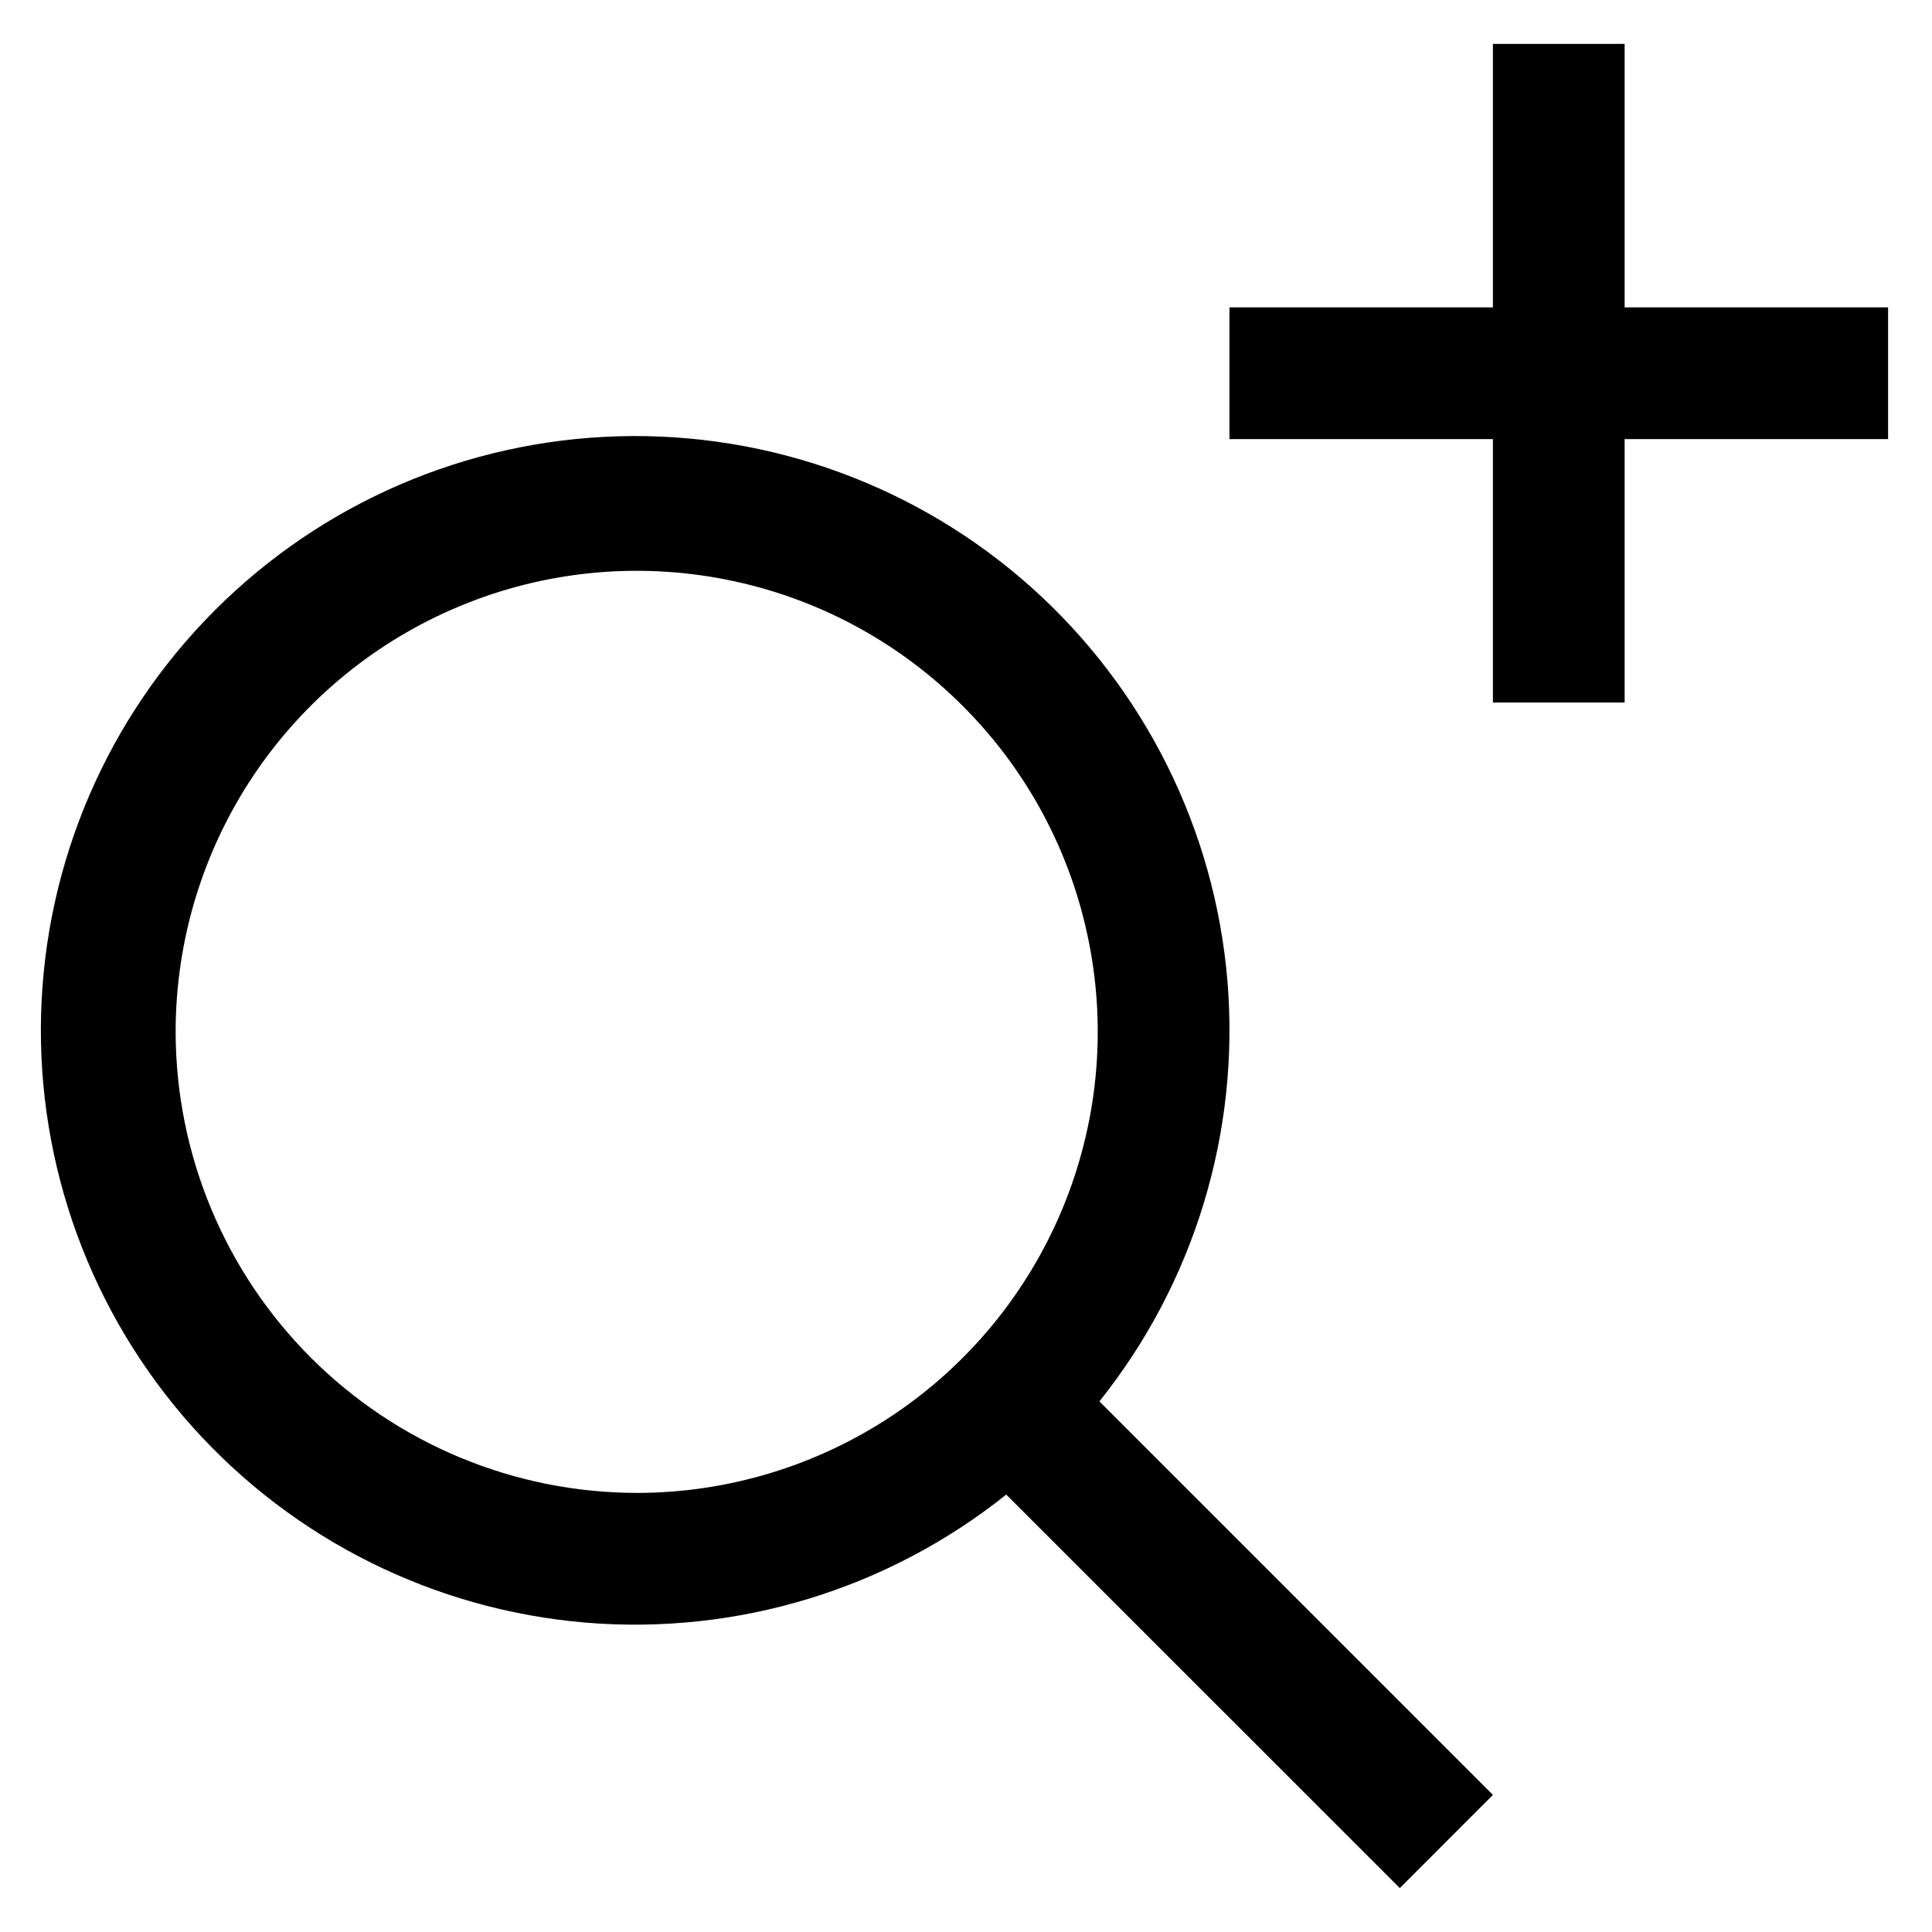
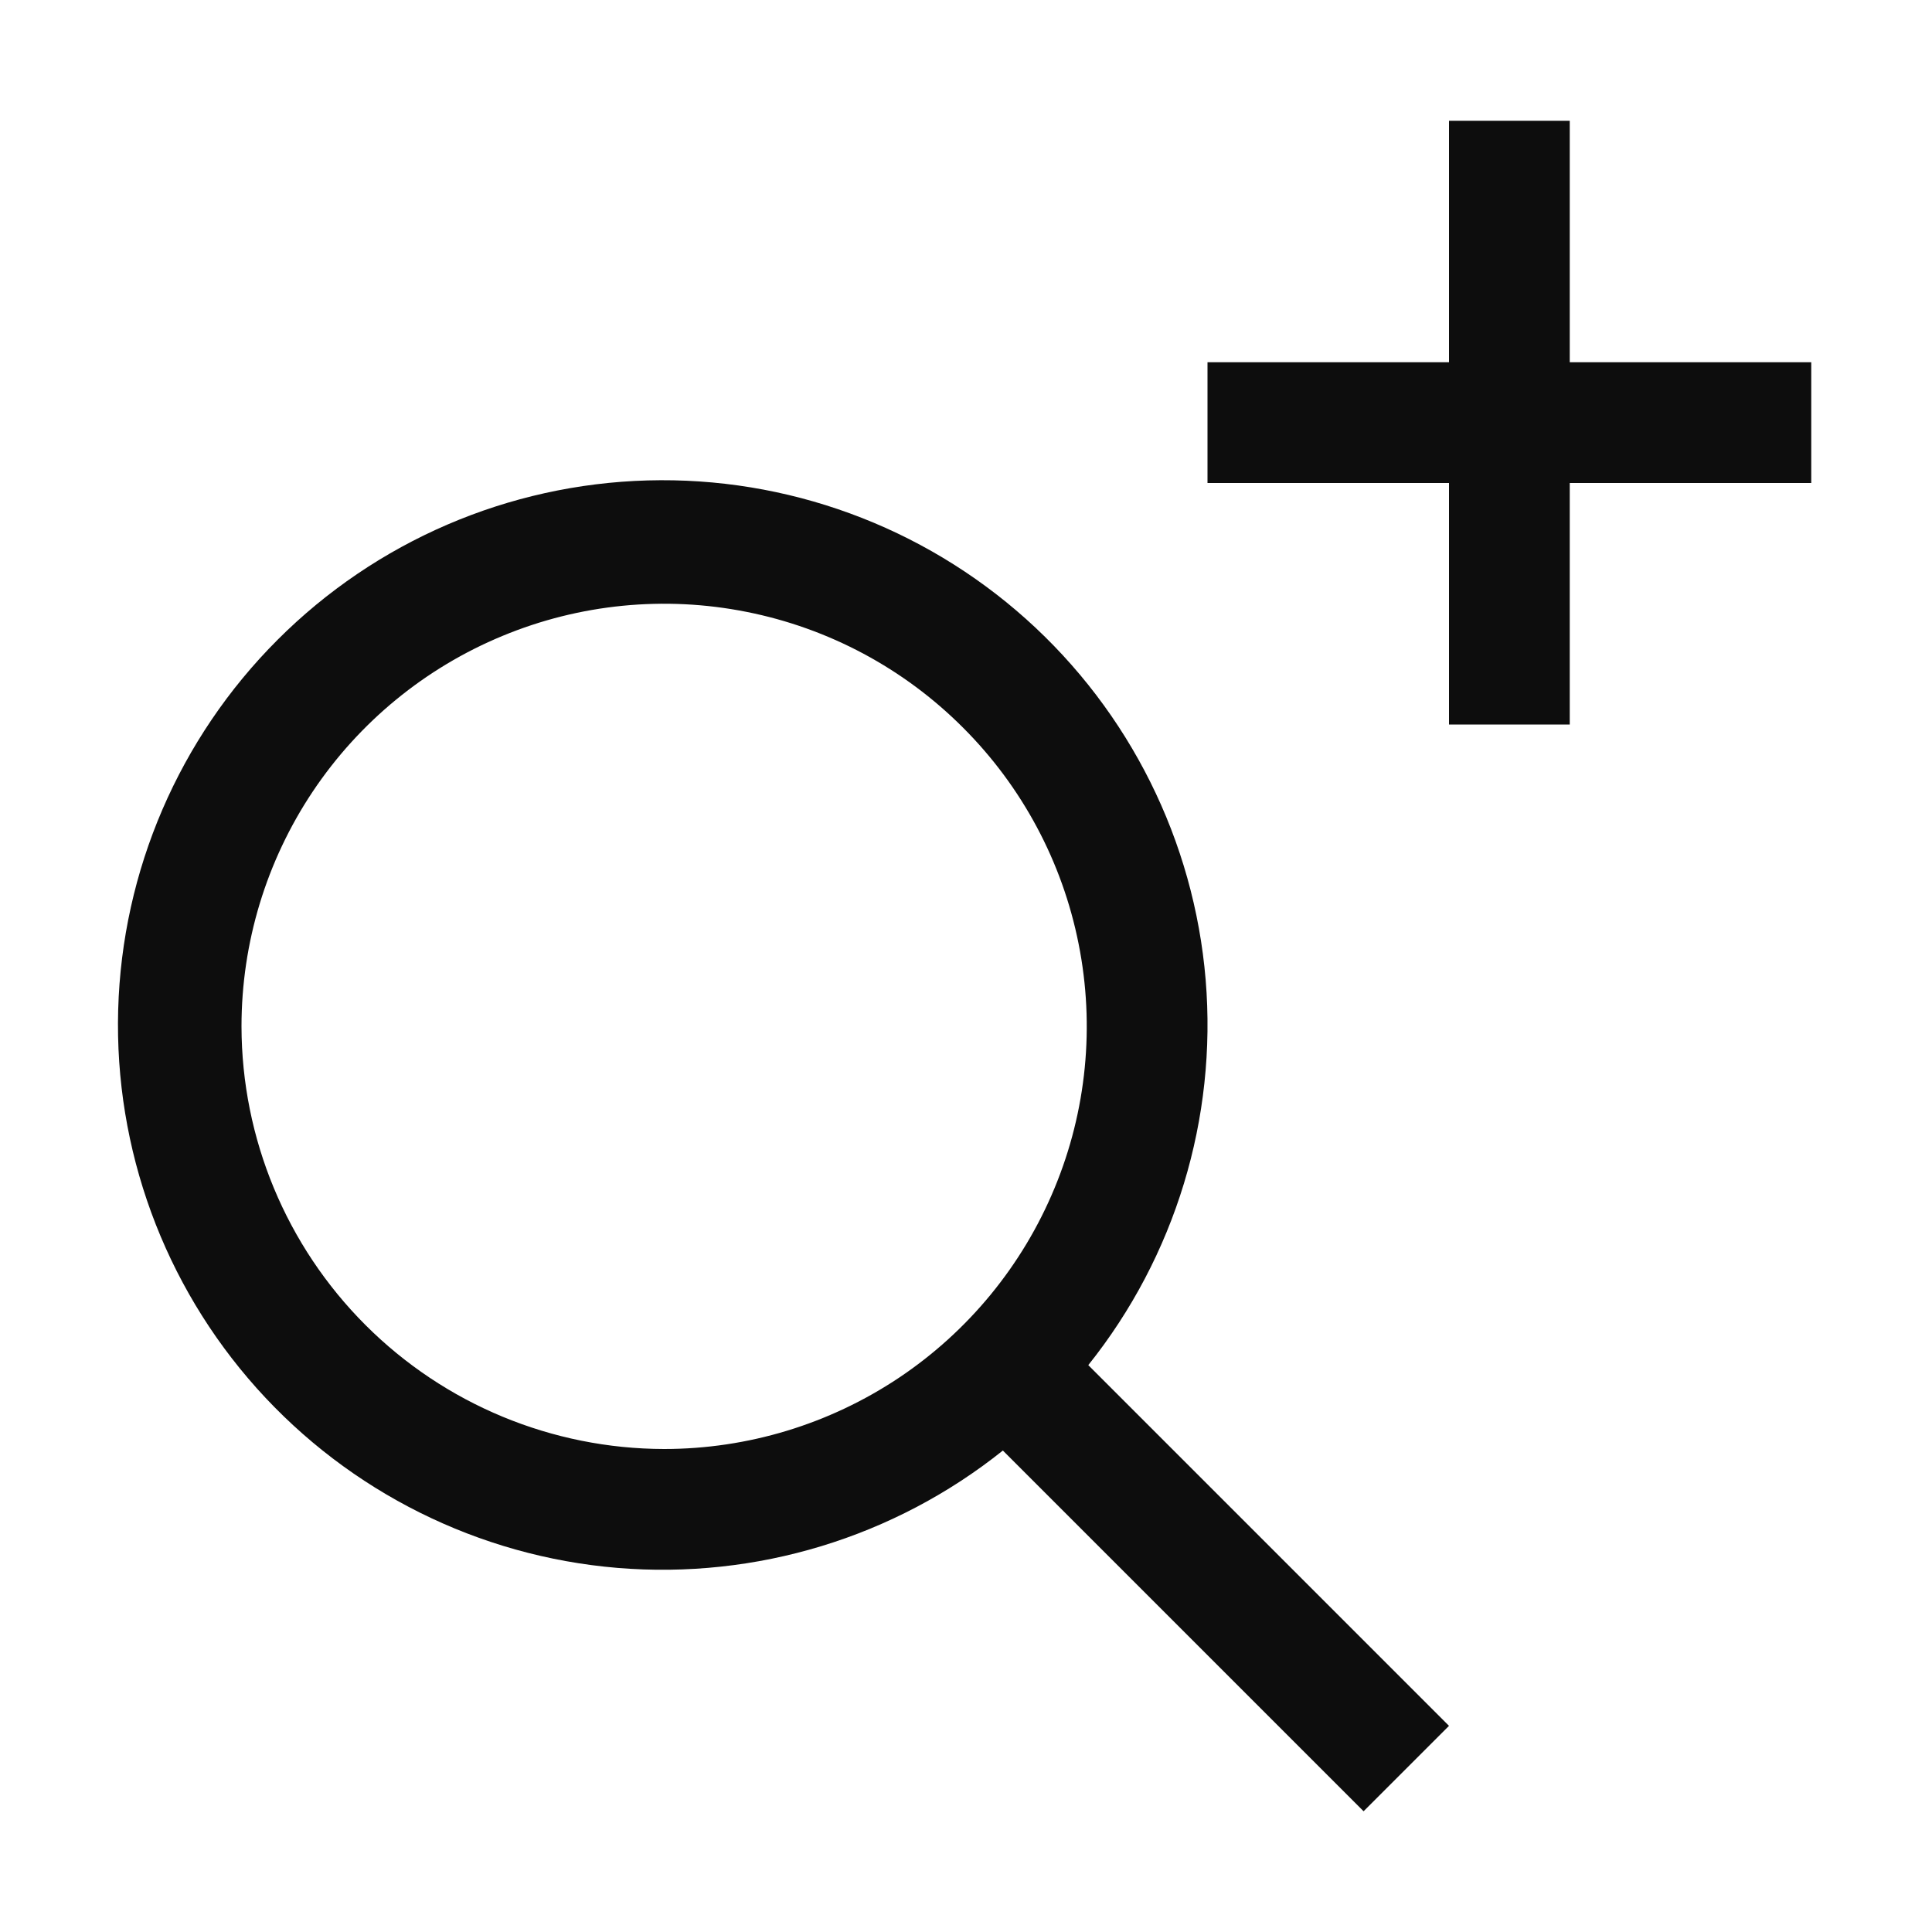
- <svg xmlns="http://www.w3.org/2000/svg" width="22" height="22" viewBox="0 0 22 22" fill="none">
-   <path d="M21.5 3.5H18.5V0.5H17V3.5H14V5H17V8H18.5V5H21.5V3.5ZM17 20.439L12.519 15.958C13.599 14.607 14.12 12.894 13.977 11.17C13.833 9.446 13.034 7.843 11.745 6.689C10.456 5.536 8.774 4.92 7.045 4.968C5.316 5.016 3.671 5.724 2.448 6.948C1.224 8.171 0.516 9.816 0.468 11.545C0.42 13.274 1.036 14.956 2.189 16.245C3.343 17.534 4.946 18.333 6.67 18.477C8.394 18.62 10.107 18.099 11.458 17.019L15.94 21.5L17 20.439ZM2 11.75C2 10.712 2.308 9.697 2.885 8.833C3.462 7.97 4.282 7.297 5.241 6.9C6.2 6.502 7.256 6.398 8.274 6.601C9.293 6.803 10.228 7.303 10.962 8.038C11.697 8.772 12.197 9.707 12.399 10.726C12.602 11.744 12.498 12.8 12.1 13.759C11.703 14.718 11.03 15.538 10.167 16.115C9.303 16.692 8.288 17 7.25 17C5.858 16.998 4.524 16.444 3.54 15.46C2.556 14.476 2.002 13.142 2 11.75Z" fill="black" />
+ <svg xmlns="http://www.w3.org/2000/svg" width="24" height="24" viewBox="0 0 24 24" fill="none">
+   <path d="M22.5 4.5H19.5V1.5H18V4.5H15V6H18V9H19.5V6H22.5V4.5ZM18 21.439L13.519 16.958C14.599 15.607 15.12 13.894 14.977 12.17C14.833 10.446 14.034 8.843 12.745 7.689C11.456 6.536 9.774 5.92 8.045 5.968C6.316 6.016 4.671 6.724 3.448 7.948C2.225 9.171 1.516 10.816 1.468 12.545C1.42 14.274 2.036 15.956 3.189 17.245C4.343 18.534 5.946 19.333 7.67 19.477C9.394 19.62 11.107 19.099 12.458 18.019L16.939 22.5L18 21.439ZM3 12.75C3 11.712 3.308 10.697 3.885 9.833C4.462 8.97 5.282 8.297 6.241 7.9C7.2 7.502 8.256 7.398 9.274 7.601C10.293 7.803 11.228 8.303 11.962 9.038C12.697 9.772 13.197 10.707 13.399 11.726C13.602 12.744 13.498 13.8 13.1 14.759C12.703 15.718 12.03 16.538 11.167 17.115C10.303 17.692 9.288 18 8.25 18C6.858 17.998 5.524 17.444 4.54 16.46C3.556 15.476 3.002 14.142 3 12.75Z" fill="#0D0D0D" />
</svg>
